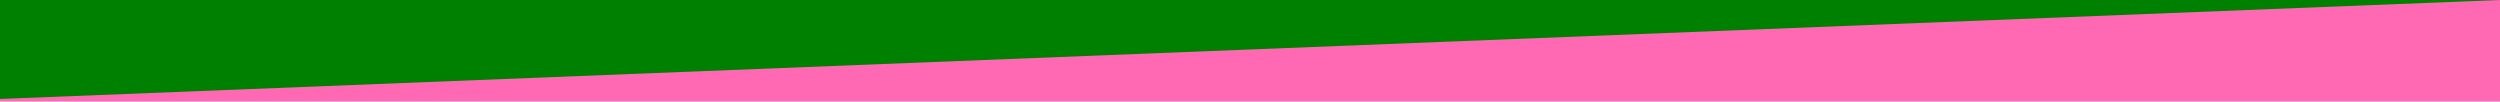
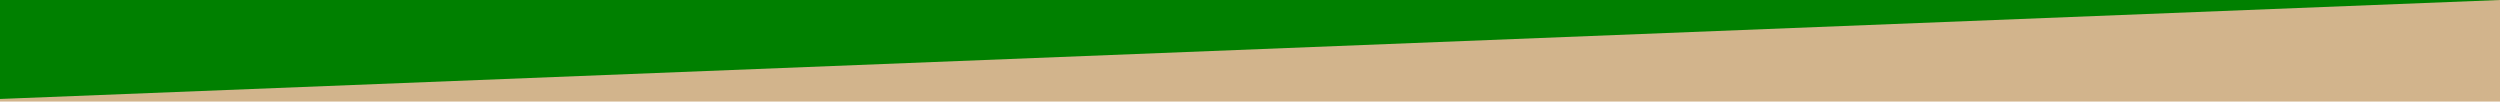
<svg xmlns="http://www.w3.org/2000/svg" viewBox="0 0 1920 78" preserveAspectRatio="xMinYMin meets">
-   <rect width="100%" height="100%" fill="hotpink" />
+   <rect width="100%" height="100%" fill="tan" />
  <path fill="green" d="M0 76L1920 0 0 0z" />
</svg>
